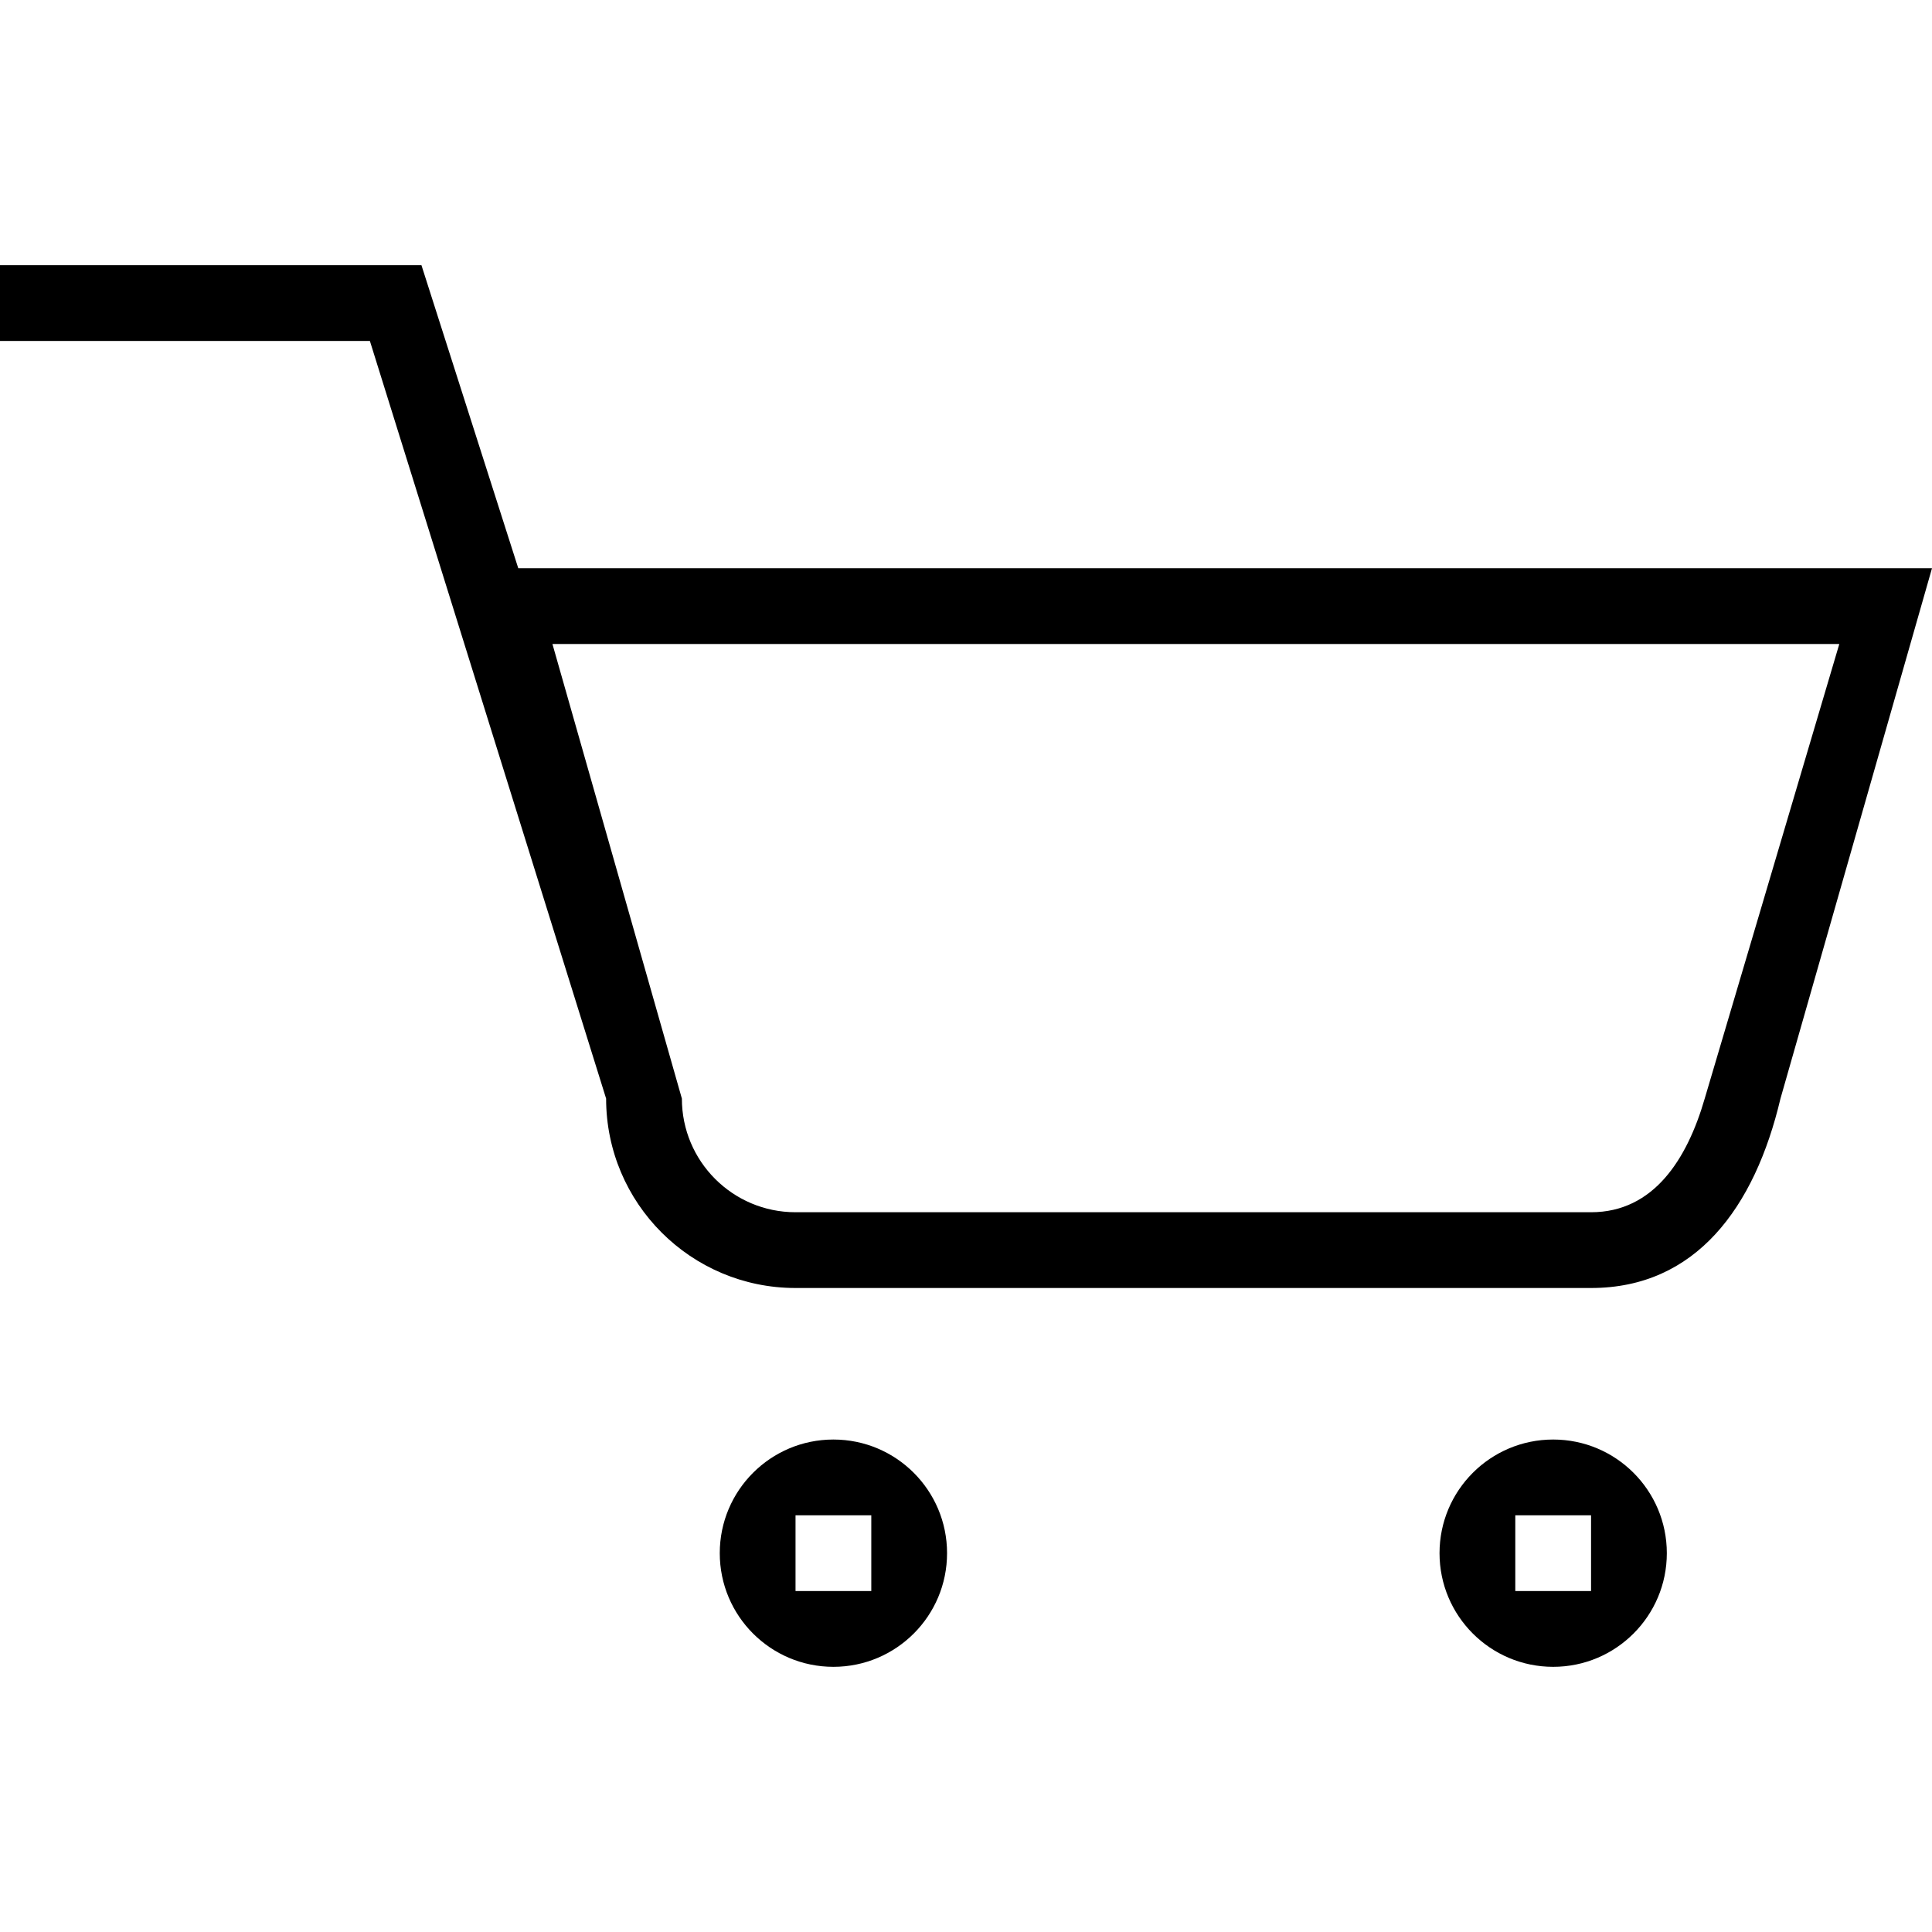
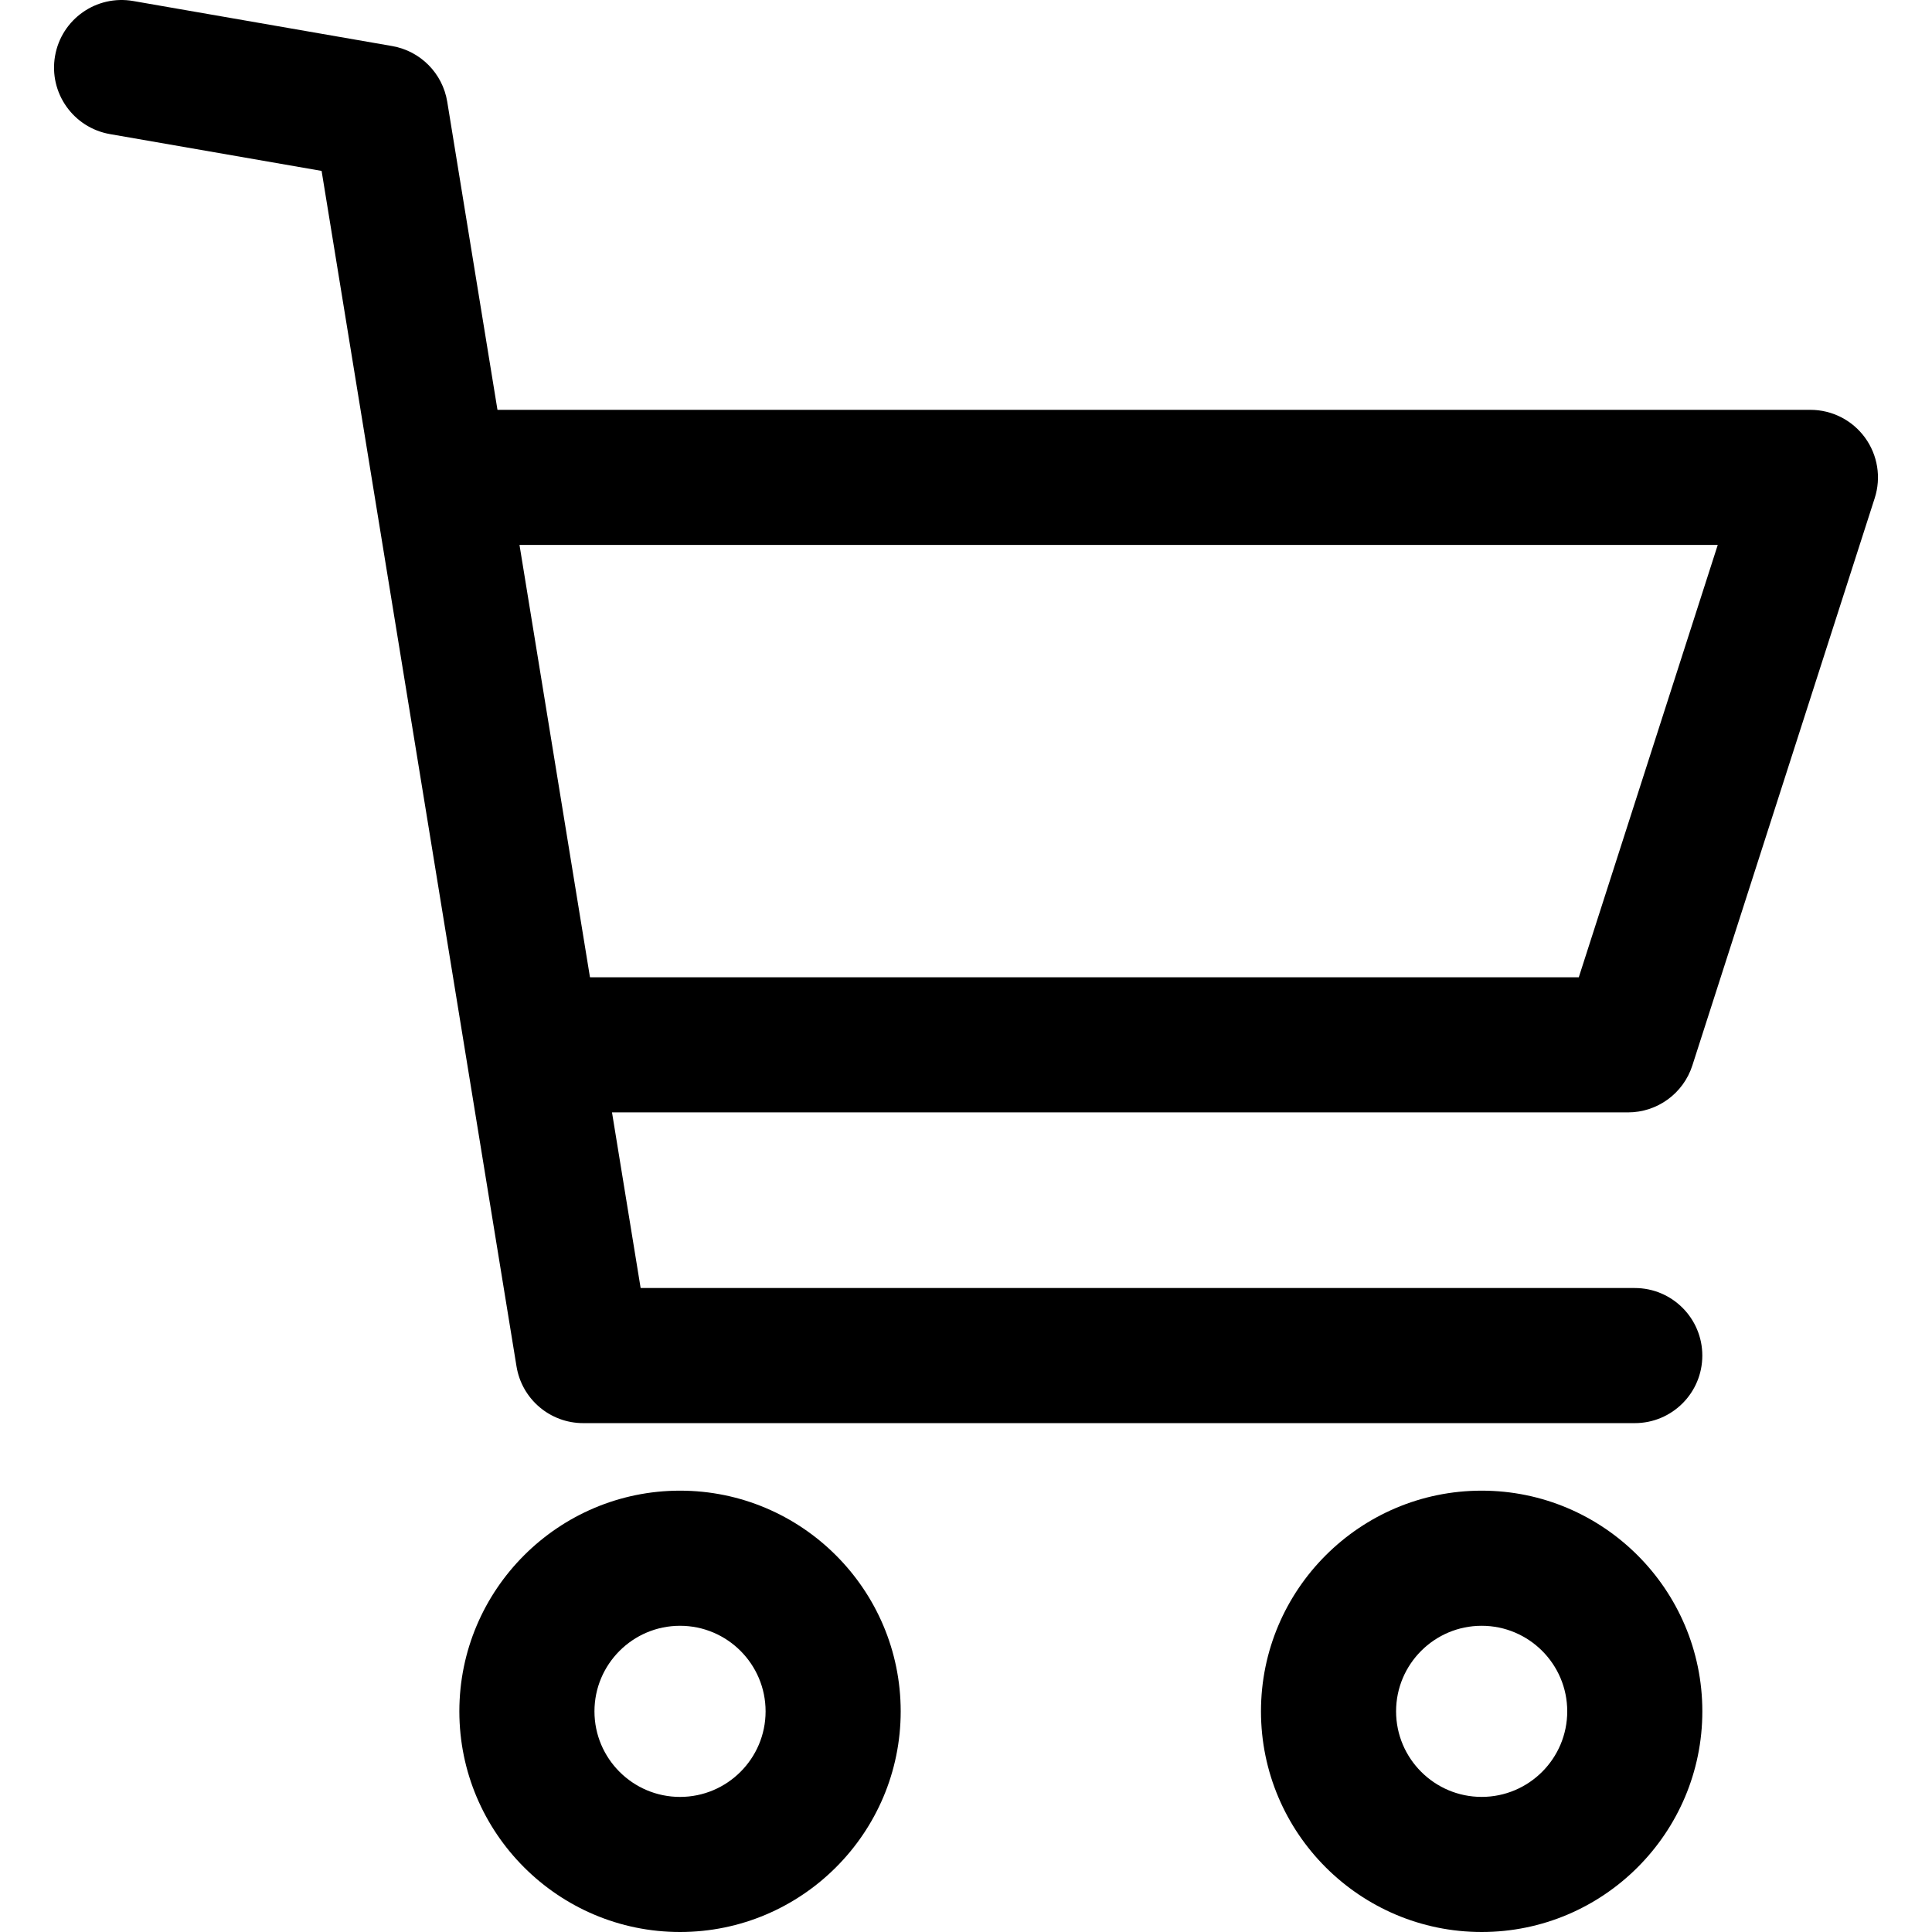
- <svg xmlns="http://www.w3.org/2000/svg" version="1.1" viewBox="0 0 51 51" enable-background="new 0 0 51 51">
+ <svg xmlns="http://www.w3.org/2000/svg" version="1.1" id="Capa_1" x="0px" y="0px" viewBox="0 0 511.999 511.999" style="enable-background:new 0 0 511.999 511.999;" xml:space="preserve">
  <g>
    <g>
-       <path d="m22,38c-1.657,0-3,1.343-3,3s1.343,3 3,3 3-1.343 3-3-1.343-3-3-3zm1,4h-2v-2h2v2zm18-4c-1.657,0-3,1.343-3,3s1.343,3 3,3 3-1.343 3-3-1.343-3-3-3zm1,4h-2v-2h2v2zm-28.319-27l-2.556-8h-11.125v2h9.764l6.236,20c0,2.761 2.239,5 5,5h21c2.761,0 4.32-2.119 5-5l4-14h-37.319zm31.319,14c-0.462,1.593-1.343,3-3,3h-21c-1.657,0-3-1.343-3-3l-3.417-12h33.97l-3.553,12z" />
+       <g>
+         <path d="M180.213,395.039c-32.248,0-58.48,26.232-58.48,58.48s26.233,58.48,58.48,58.48c32.248,0,58.48-26.239,58.48-58.48     C238.693,421.278,212.461,395.039,180.213,395.039z M180.213,476.201c-12.502,0-22.676-10.168-22.676-22.676     s10.174-22.676,22.676-22.676c12.508,0,22.676,10.168,22.676,22.676S192.721,476.201,180.213,476.201z" />
+         <path d="M392.657,395.039c-32.254,0-58.486,26.233-58.486,58.48c0,32.248,26.233,58.48,58.486,58.48     c32.242,0,58.48-26.233,58.48-58.48S424.899,395.039,392.657,395.039z M392.657,476.195c-12.508,0-22.682-10.174-22.682-22.676     s10.174-22.67,22.682-22.67c12.502,0,22.676,10.162,22.676,22.67C415.333,466.027,405.165,476.195,392.657,476.195z" />
+         <path d="M154.553,377.143h278.676c9.894,0,17.902-8.014,17.902-17.902c0-9.888-8.014-17.902-17.902-17.902H169.776L118.522,26.96     c-1.229-7.531-7.089-13.45-14.602-14.757L35.295,0.268c-9.769-1.695-19.012,4.828-20.707,14.566     c-1.701,9.745,4.828,19.012,14.566,20.707l56.075,9.751l51.653,316.825C138.298,370.788,145.775,377.143,154.553,377.143z" />
+       </g>
    </g>
  </g>
+   <g>
+     <g>
+       <path d="M494.24,115.969c-3.372-4.625-8.742-7.358-14.465-7.358H115.765v35.804h339.454l-36.825,114.573H141.425v35.804h290.02    c7.769,0,14.662-5.025,17.043-12.424l48.336-150.378C498.572,126.543,497.611,120.588,494.24,115.969z" />
+     </g>
+   </g>
+   <g>
+ </g>
+   <g>
+ </g>
+   <g>
+ </g>
+   <g>
+ </g>
+   <g>
+ </g>
+   <g>
+ </g>
+   <g>
+ </g>
+   <g>
+ </g>
+   <g>
+ </g>
+   <g>
+ </g>
+   <g>
+ </g>
+   <g>
+ </g>
+   <g>
+ </g>
+   <g>
+ </g>
+   <g>
+ </g>
</svg>
